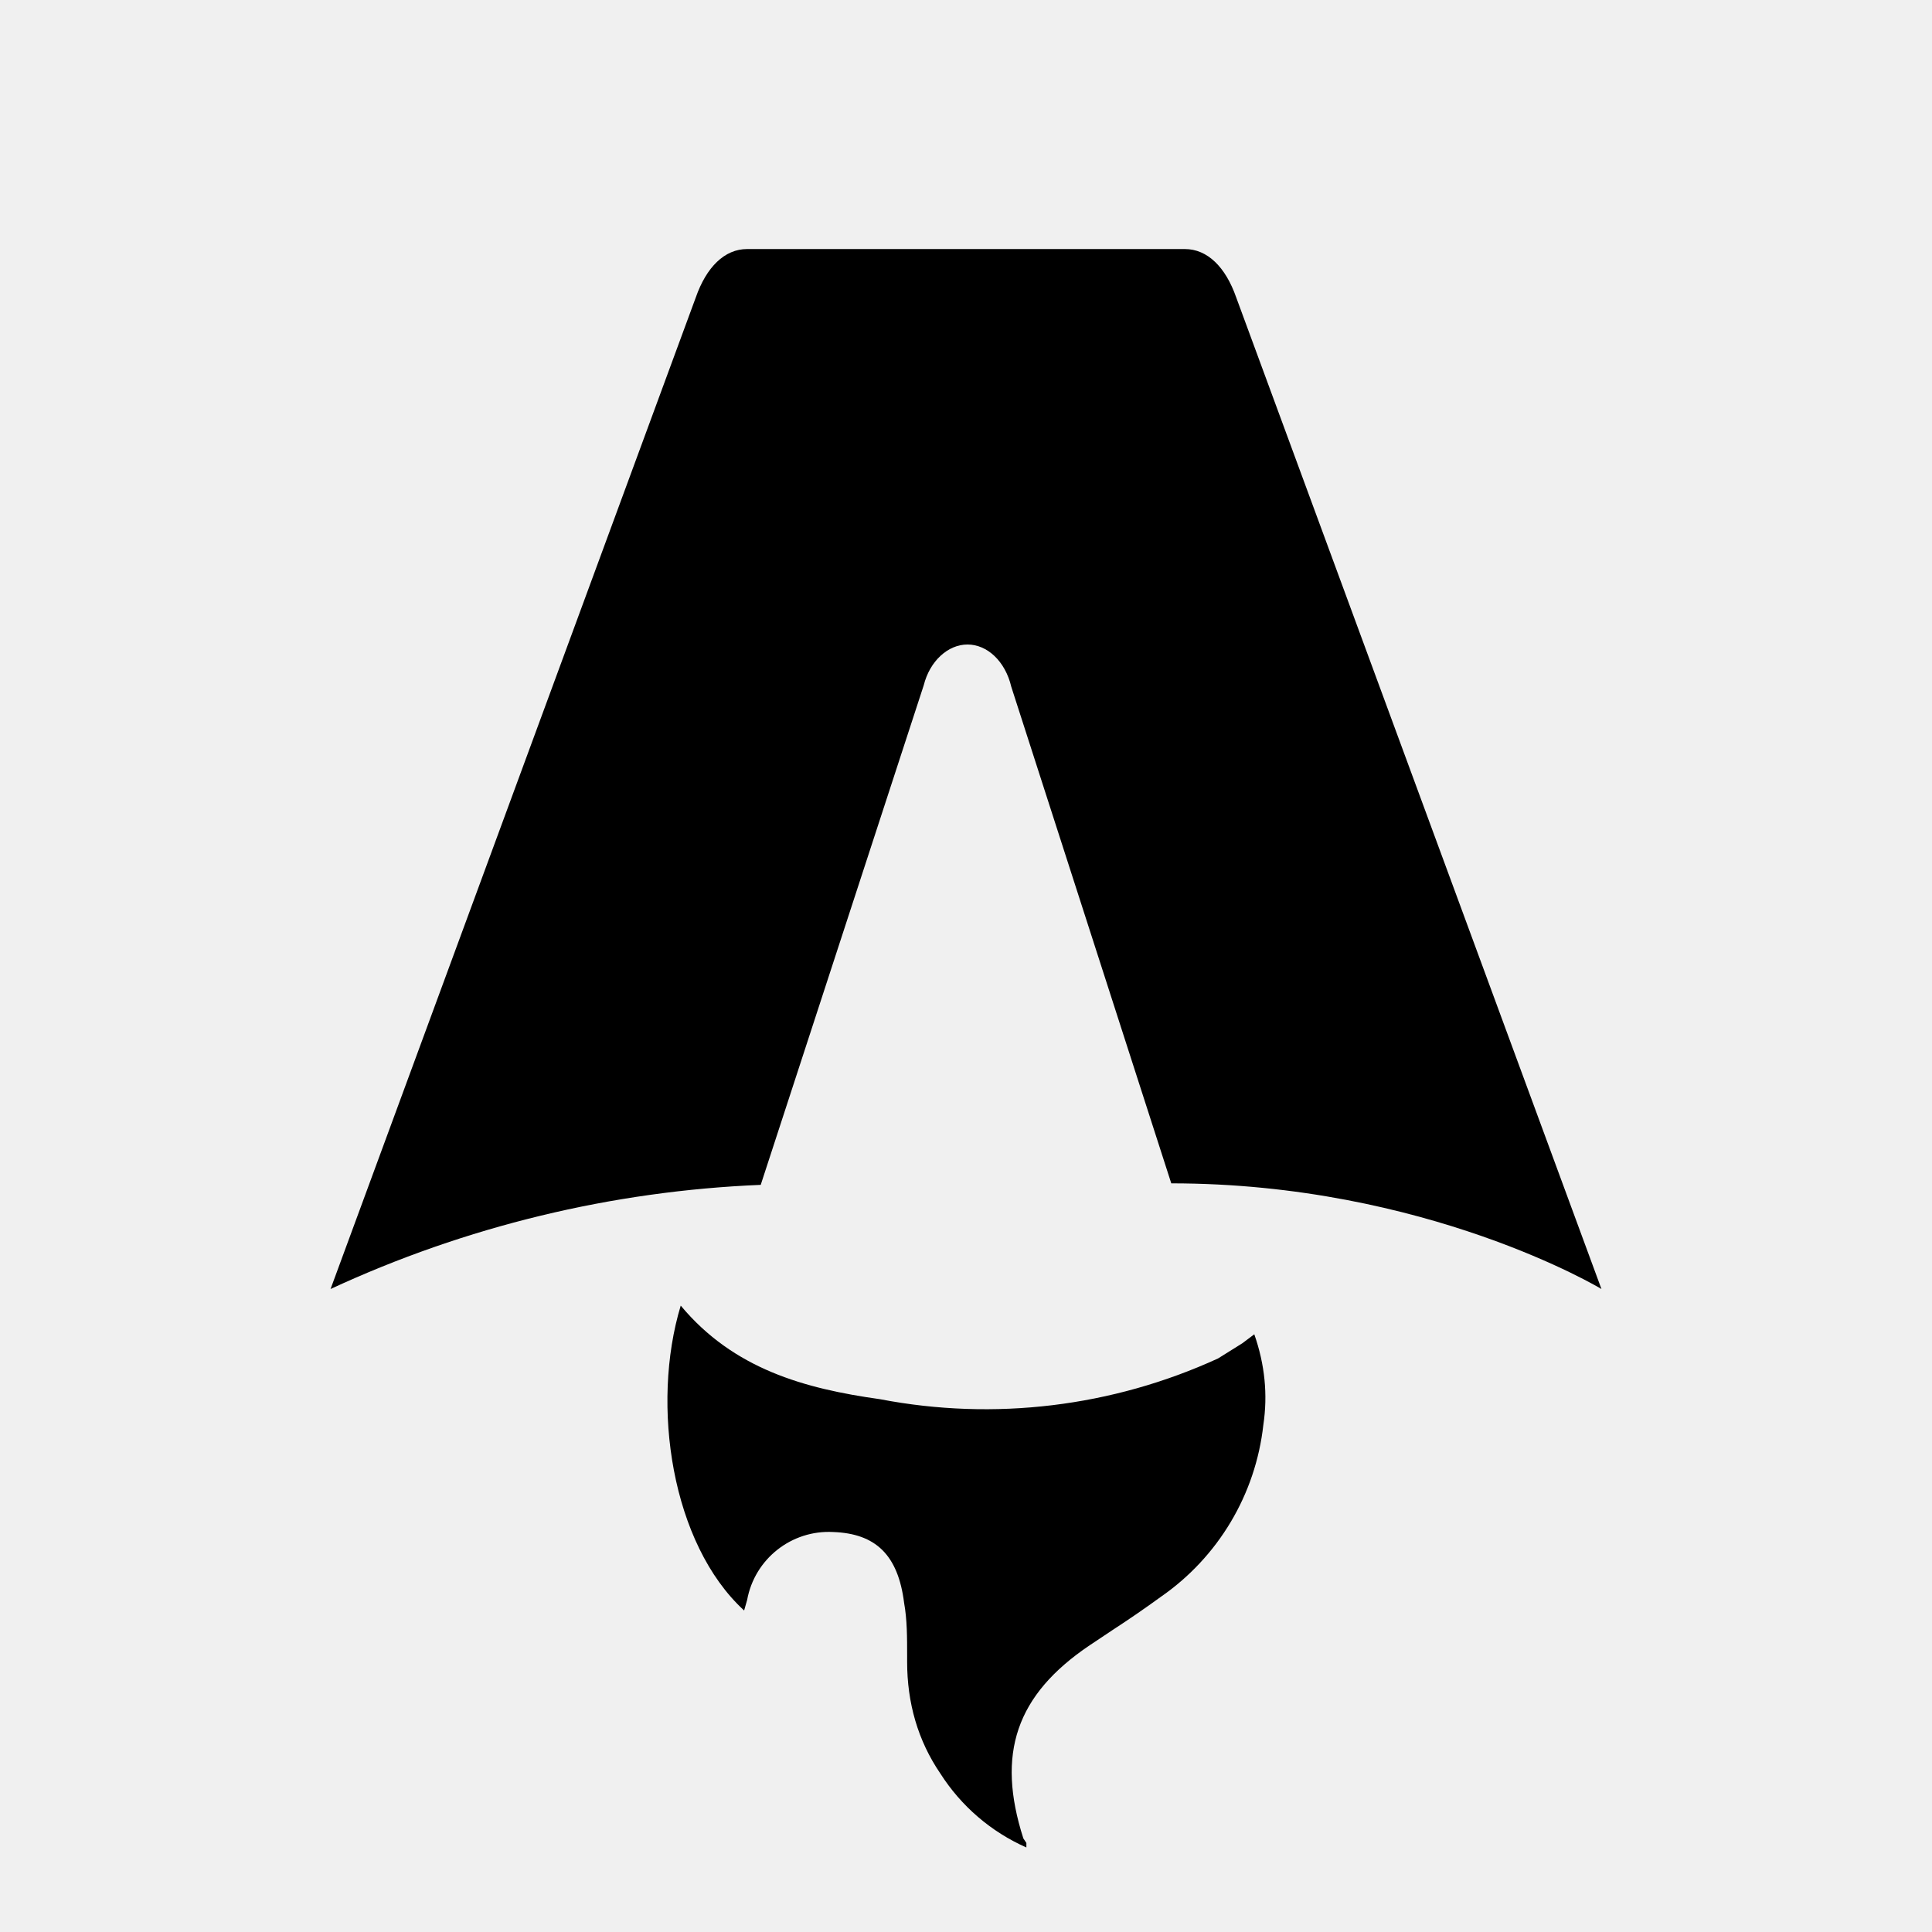
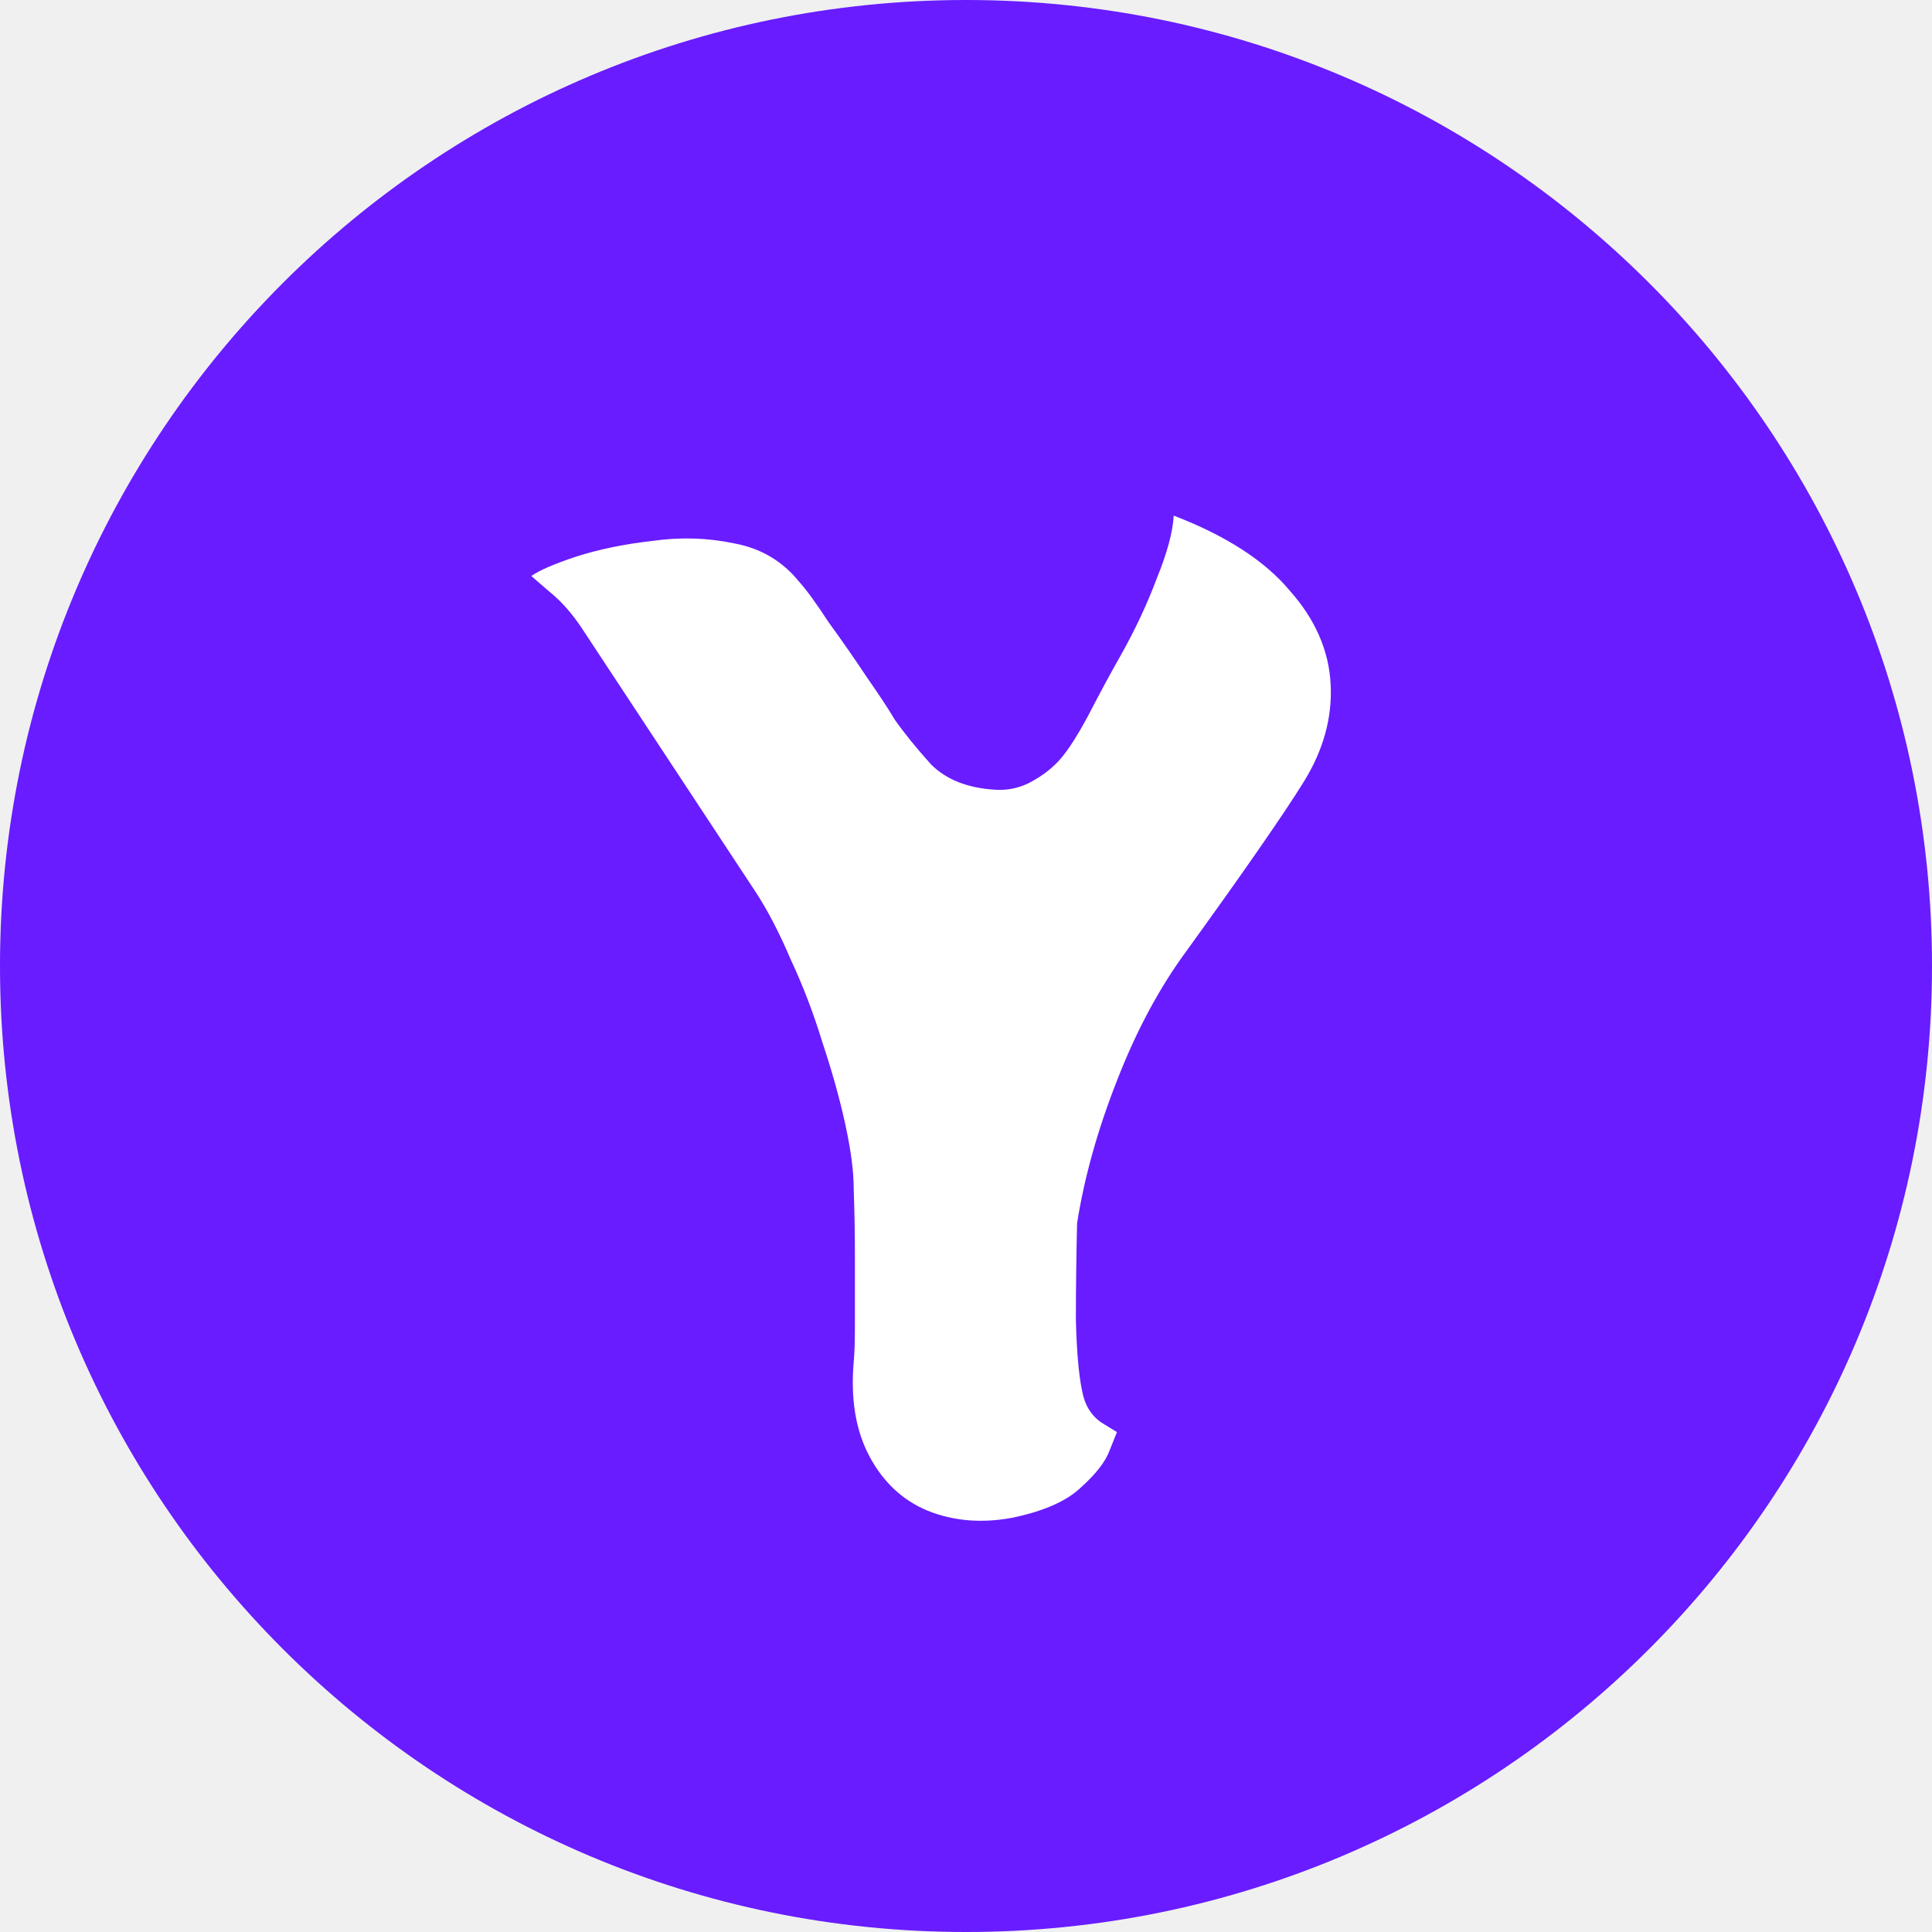
- <svg xmlns="http://www.w3.org/2000/svg" fill="none" viewBox="0 0 128 128">
-   <path d="M50.4 78.5a75.1 75.1 0 0 0-28.5 6.9l24.2-65.7c.7-2 1.9-3.2 3.4-3.2h29c1.5 0 2.7 1.2 3.4 3.2l24.2 65.7s-11.6-7-28.5-7L67 45.5c-.4-1.7-1.6-2.8-2.9-2.8-1.3 0-2.5 1.1-2.9 2.7L50.4 78.5Zm-1.1 28.2Zm-4.2-20.2c-2 6.6-.6 15.8 4.2 20.2a17.5 17.5 0 0 1 .2-.7 5.5 5.5 0 0 1 5.7-4.5c2.8.1 4.3 1.5 4.7 4.7.2 1.1.2 2.3.2 3.5v.4c0 2.7.7 5.2 2.2 7.4a13 13 0 0 0 5.7 4.9v-.3l-.2-.3c-1.8-5.6-.5-9.5 4.4-12.8l1.5-1a73 73 0 0 0 3.2-2.2 16 16 0 0 0 6.8-11.4c.3-2 .1-4-.6-6l-.8.6-1.6 1a37 37 0 0 1-22.4 2.7c-5-.7-9.7-2-13.2-6.2Z" />
-   <style>
-         path { fill: #000; }
-         @media (prefers-color-scheme: dark) {
-             path { fill: #FFF; }
-         }
-     </style>
+ <svg xmlns="http://www.w3.org/2000/svg" width="32" height="32" viewBox="0 0 32 32" fill="none">
+   <circle cx="16" cy="16" r="16" fill="#681CFF" />
+   <path d="M19.44 8.54C20.307 8.873 20.947 9.287 21.36 9.78C21.787 10.26 22.013 10.78 22.04 11.34C22.067 11.887 21.92 12.42 21.6 12.94C21.427 13.22 21.173 13.6 20.84 14.08C20.507 14.56 20.113 15.113 19.66 15.74C19.207 16.353 18.82 17.073 18.5 17.9C18.18 18.713 17.96 19.5 17.84 20.26C17.827 20.807 17.82 21.34 17.82 21.86C17.833 22.38 17.867 22.767 17.92 23.02C17.96 23.26 18.067 23.44 18.24 23.56C18.413 23.667 18.5 23.72 18.5 23.72C18.5 23.72 18.46 23.82 18.38 24.02C18.313 24.207 18.153 24.413 17.9 24.64C17.66 24.867 17.28 25.033 16.76 25.14C16.253 25.233 15.787 25.193 15.36 25.02C14.947 24.847 14.627 24.547 14.4 24.12C14.173 23.693 14.087 23.173 14.14 22.56C14.153 22.44 14.16 22.227 14.16 21.92C14.16 21.6 14.16 21.24 14.16 20.84C14.16 20.44 14.153 20.053 14.14 19.68C14.14 19.4 14.093 19.047 14 18.62C13.907 18.193 13.78 17.74 13.62 17.26C13.473 16.78 13.3 16.327 13.1 15.9C12.913 15.46 12.72 15.087 12.52 14.78L9.66 10.44C9.487 10.173 9.3 9.96 9.1 9.8C8.9 9.627 8.8 9.54 8.8 9.54C8.933 9.447 9.18 9.34 9.54 9.22C9.913 9.1 10.333 9.013 10.8 8.96C11.267 8.893 11.72 8.907 12.16 9C12.6 9.08 12.96 9.293 13.24 9.64C13.36 9.773 13.52 9.993 13.72 10.3C13.933 10.593 14.147 10.9 14.36 11.22C14.573 11.527 14.727 11.76 14.82 11.92C14.98 12.147 15.18 12.393 15.42 12.66C15.673 12.913 16.027 13.053 16.48 13.08C16.667 13.093 16.847 13.06 17.02 12.98C17.207 12.887 17.367 12.773 17.5 12.64C17.647 12.493 17.82 12.233 18.02 11.86C18.22 11.473 18.4 11.14 18.56 10.86C18.8 10.433 19 10.007 19.16 9.58C19.333 9.153 19.427 8.807 19.44 8.54Z" fill="white" />
</svg>
